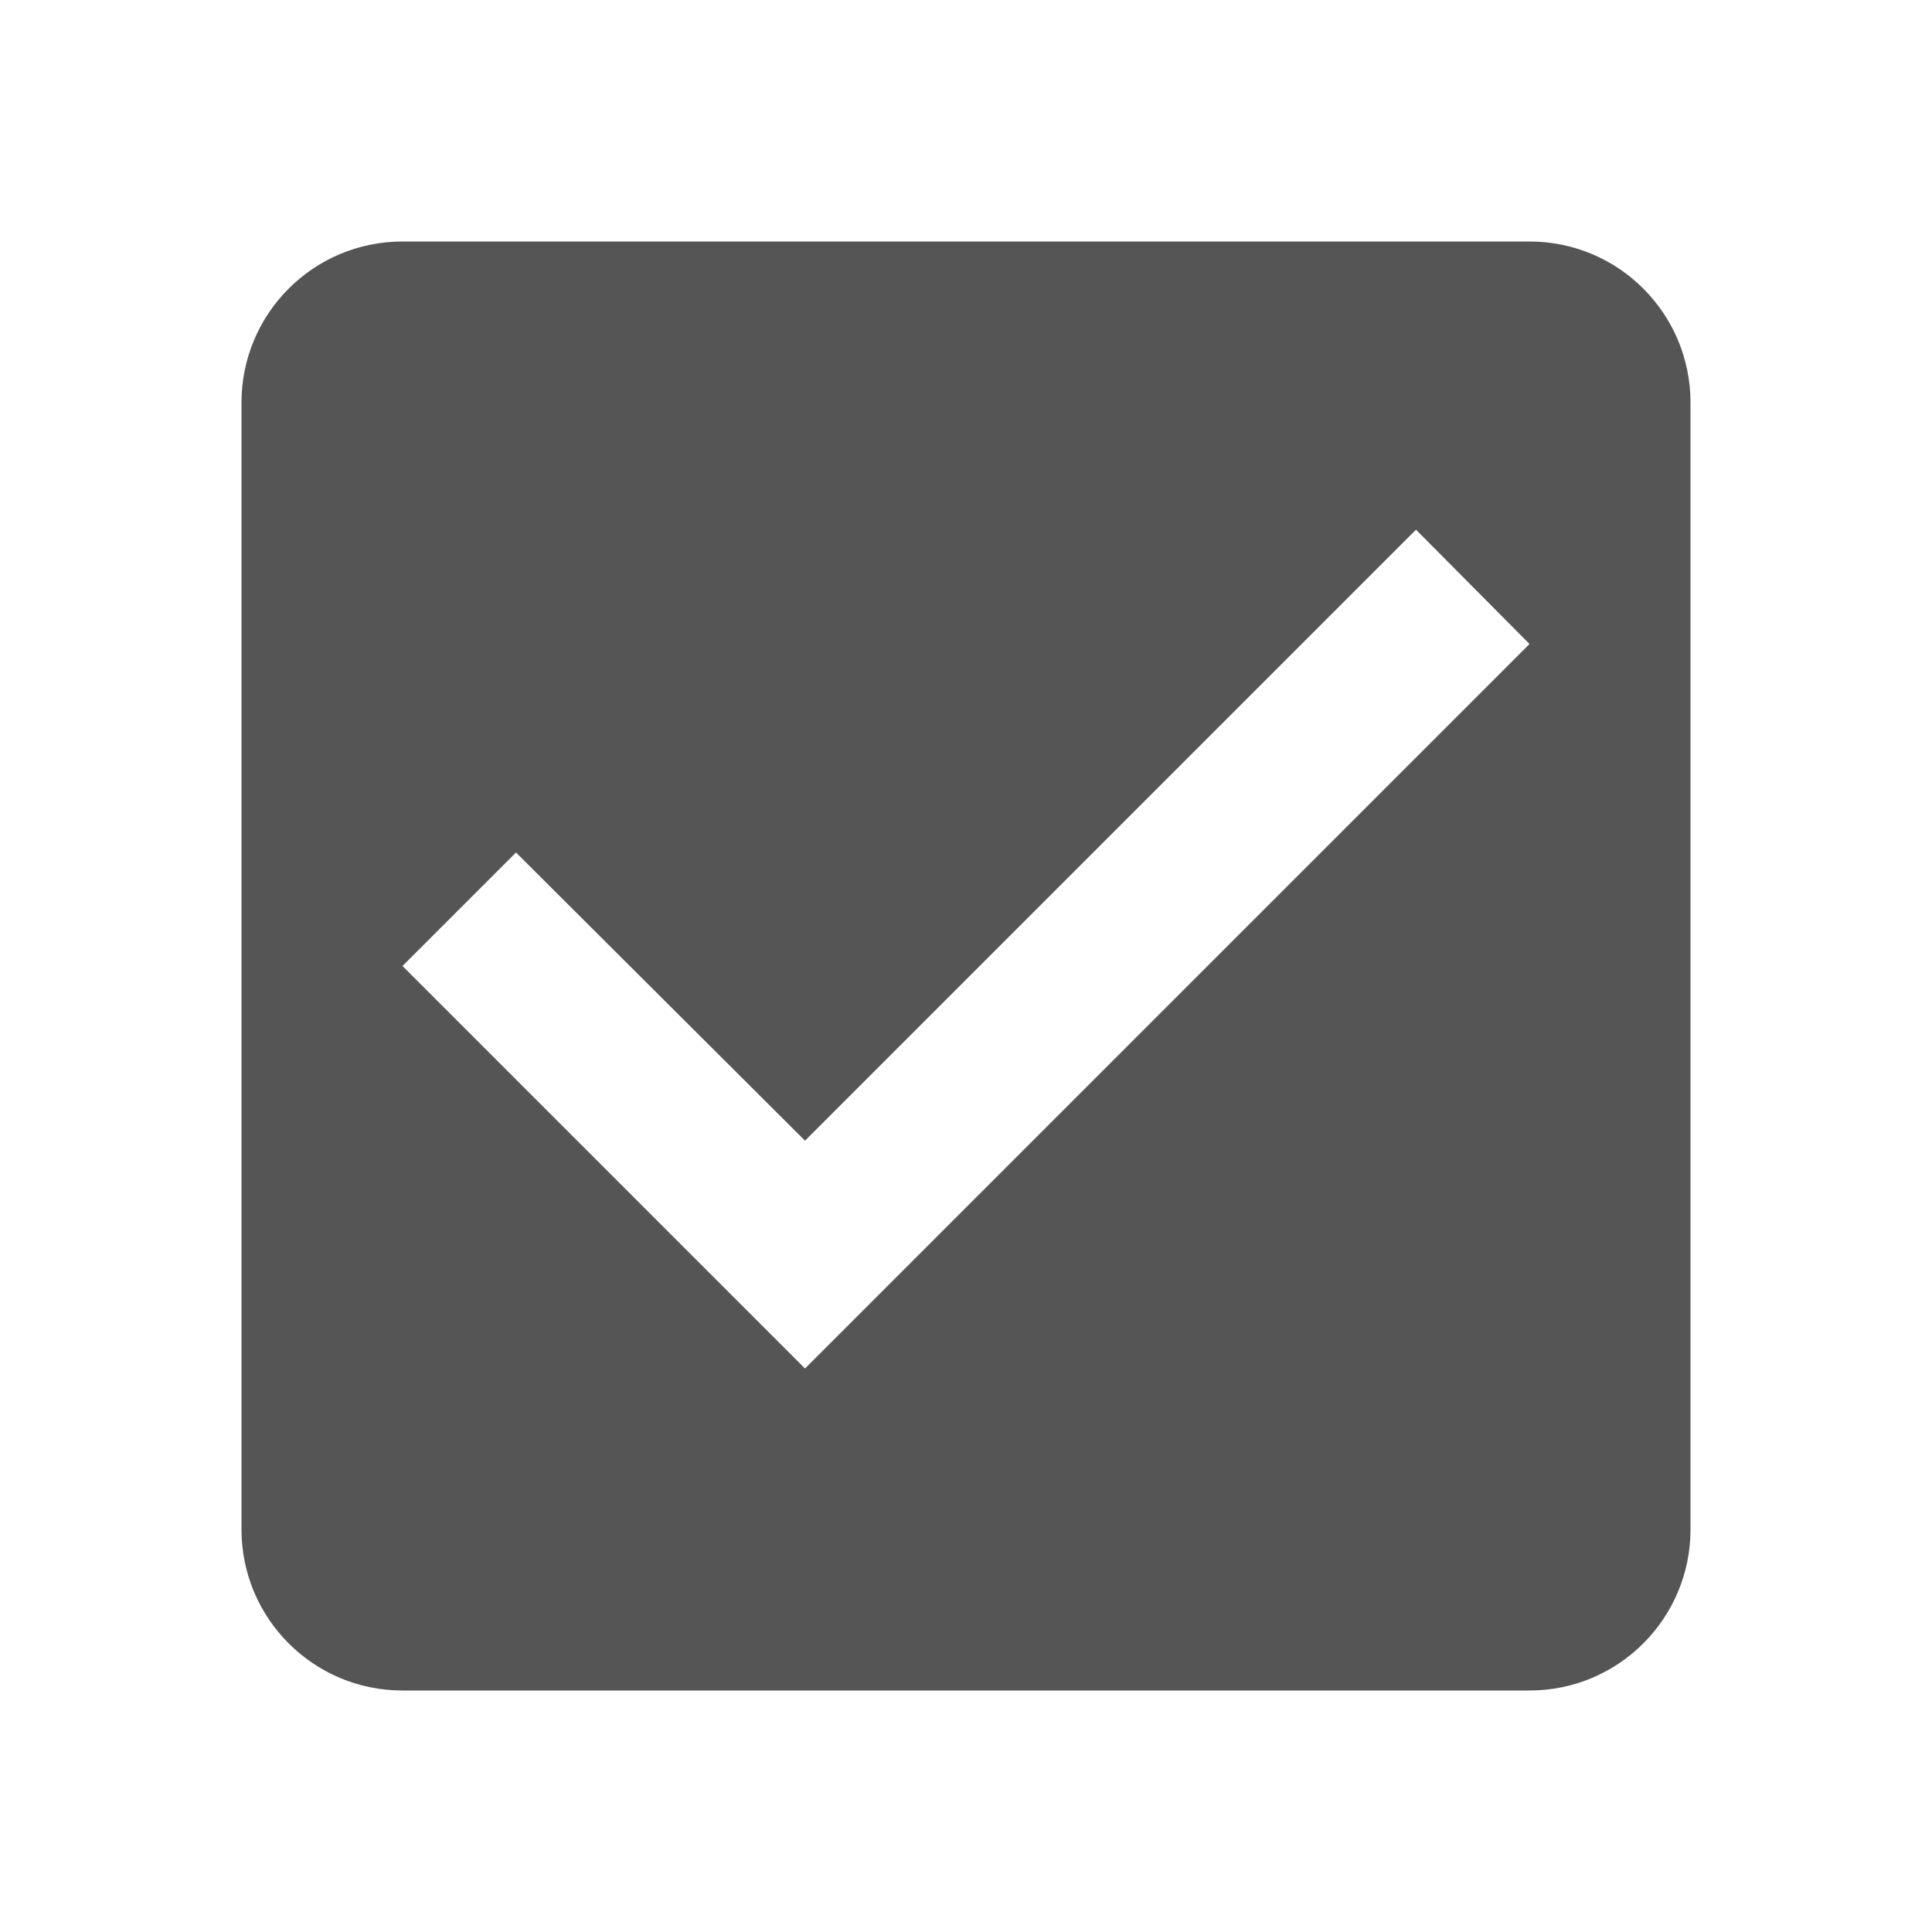
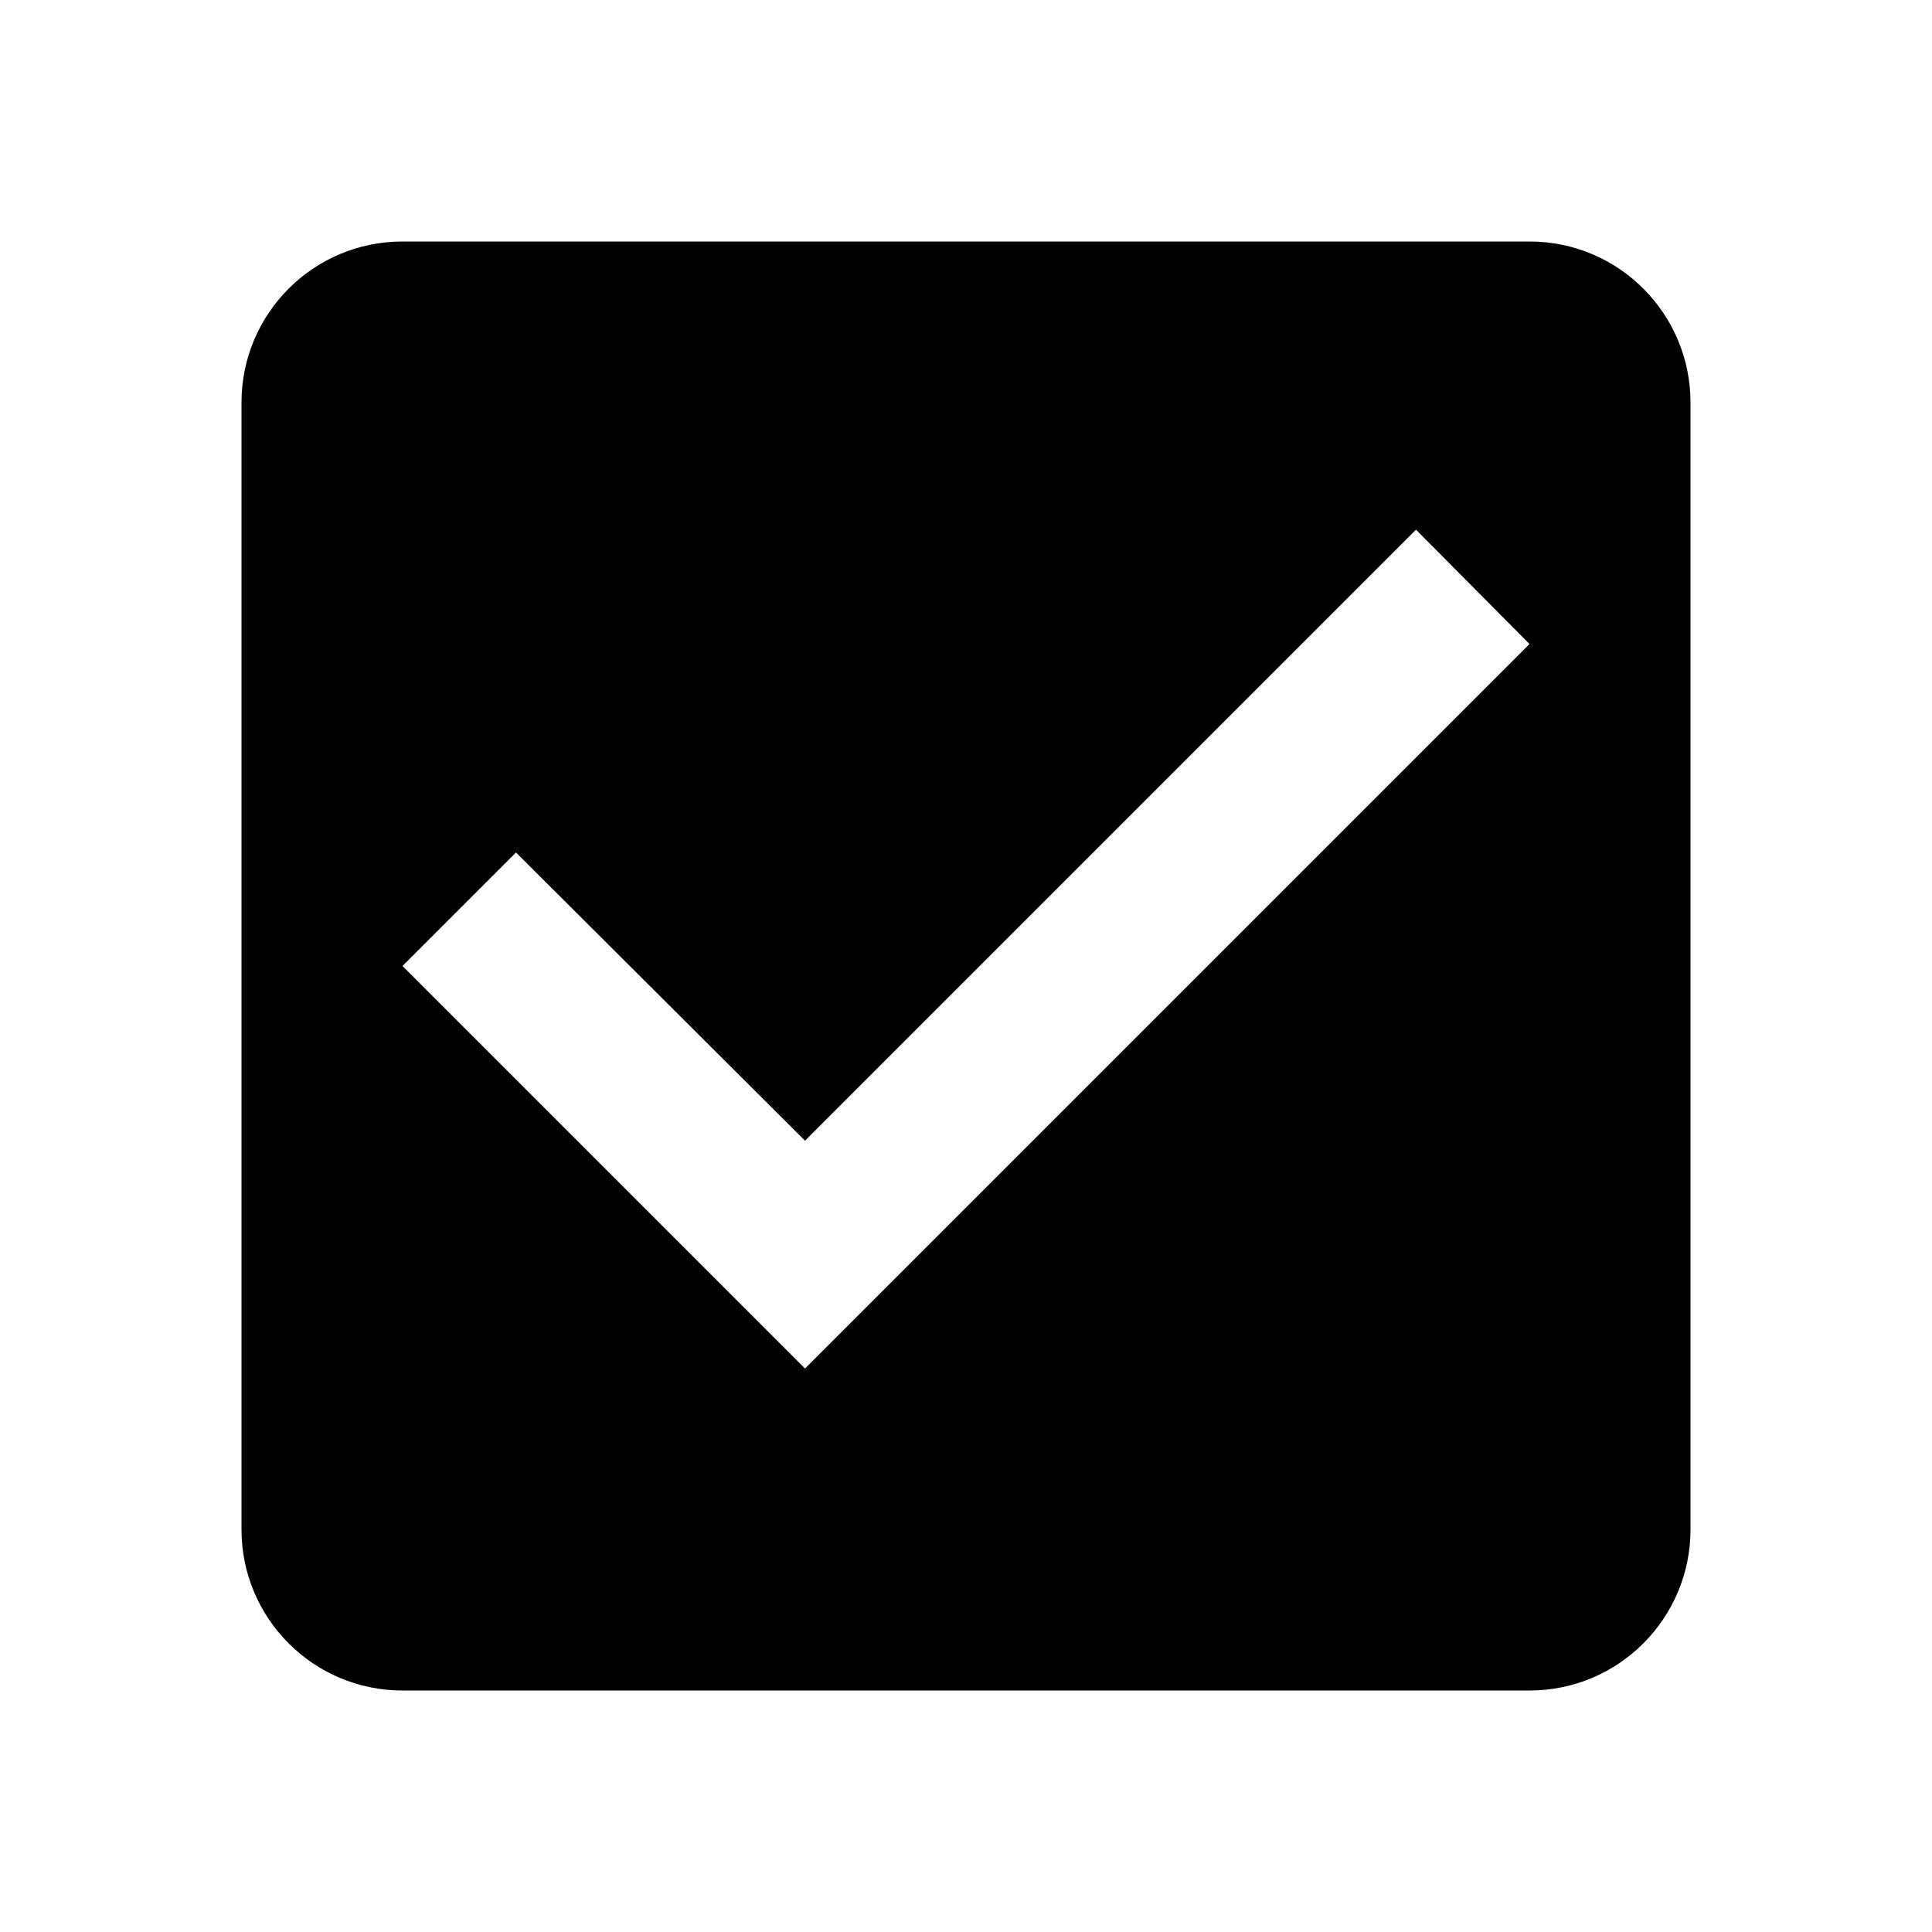
<svg xmlns="http://www.w3.org/2000/svg" fill="#000000" height="24" viewBox="0 0 24 24" width="24" id="svg2" version="1.1">
  <defs id="defs10" />
-   <path d="M19 3H5c-1.11 0-2 .9-2 2v14c0 1.1.89 2 2 2h14c1.11 0 2-.9 2-2V5c0-1.1-.89-2-2-2zm-9 14l-5-5 1.41-1.41L10 14.17l7.59-7.59L19 8l-9 9z" id="path6" style="fill:#555555;fill-opacity:1" />
+   <path d="M19 3H5c-1.11 0-2 .9-2 2v14c0 1.1.89 2 2 2h14c1.11 0 2-.9 2-2V5c0-1.1-.89-2-2-2zm-9 14l-5-5 1.41-1.41L10 14.17l7.59-7.59L19 8l-9 9z" id="path6" style="fill:THEME_COLOUR_BACKGROUND;fill-opacity:1" />
</svg>
